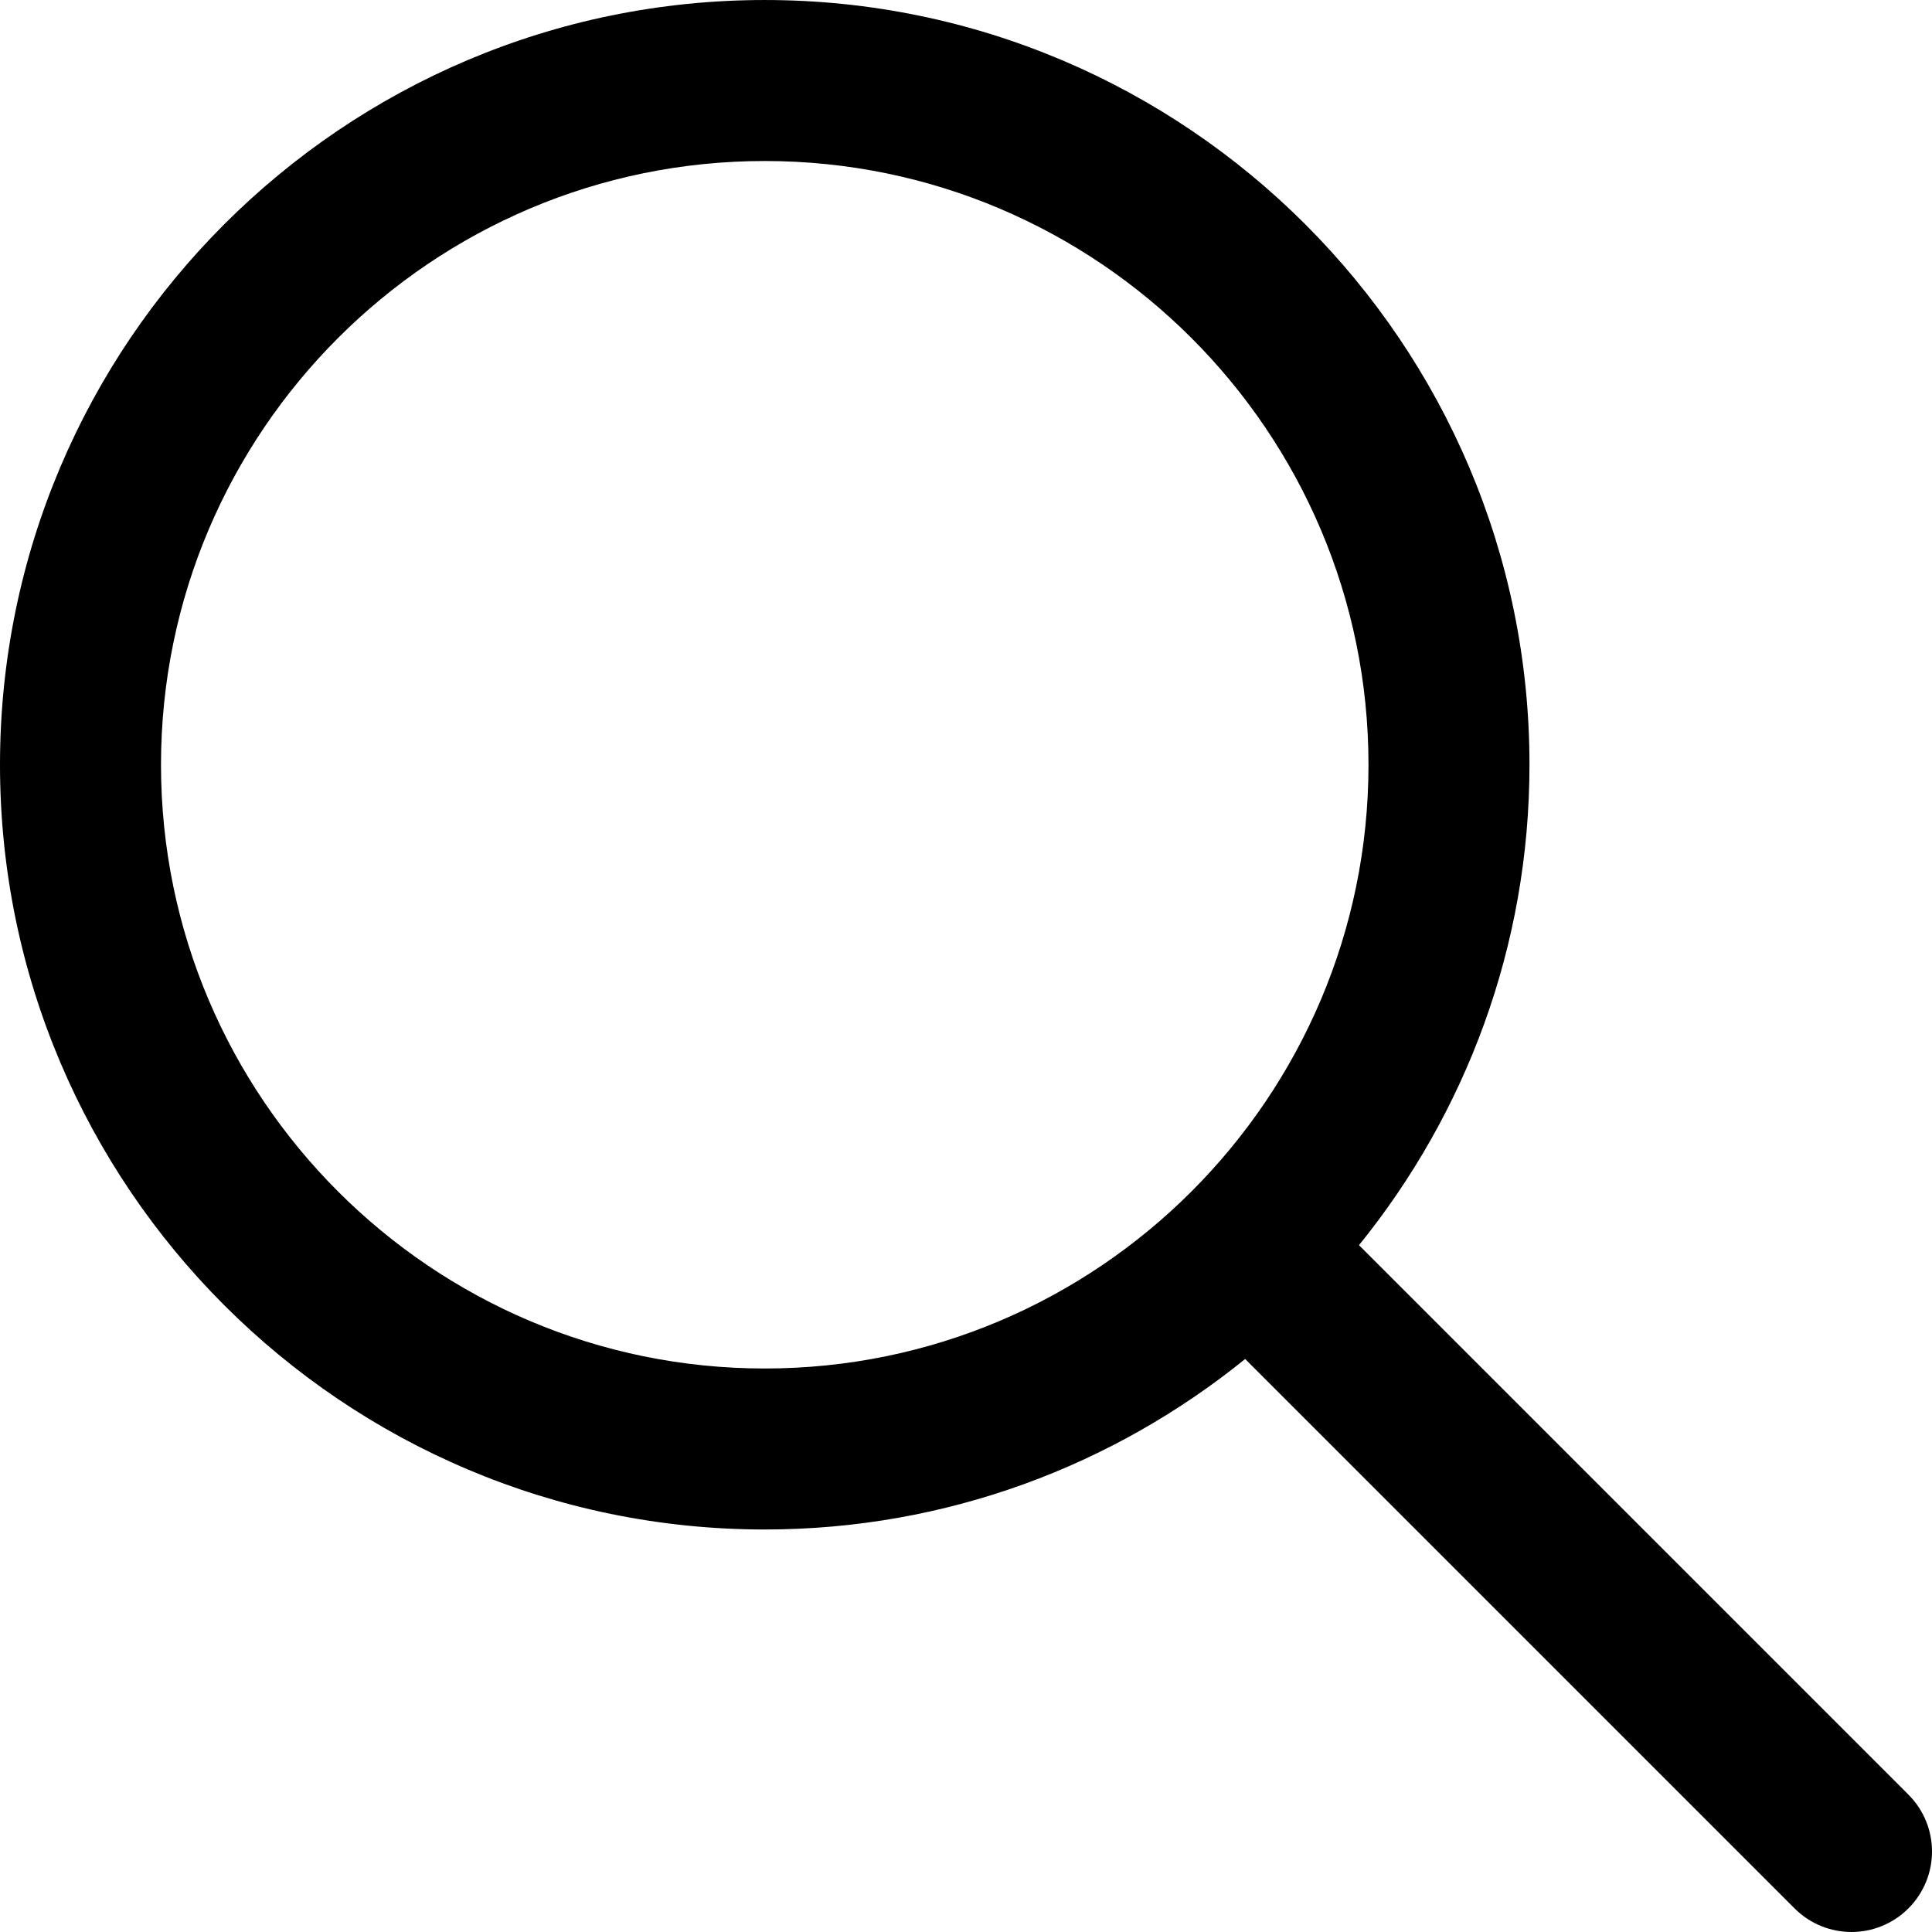
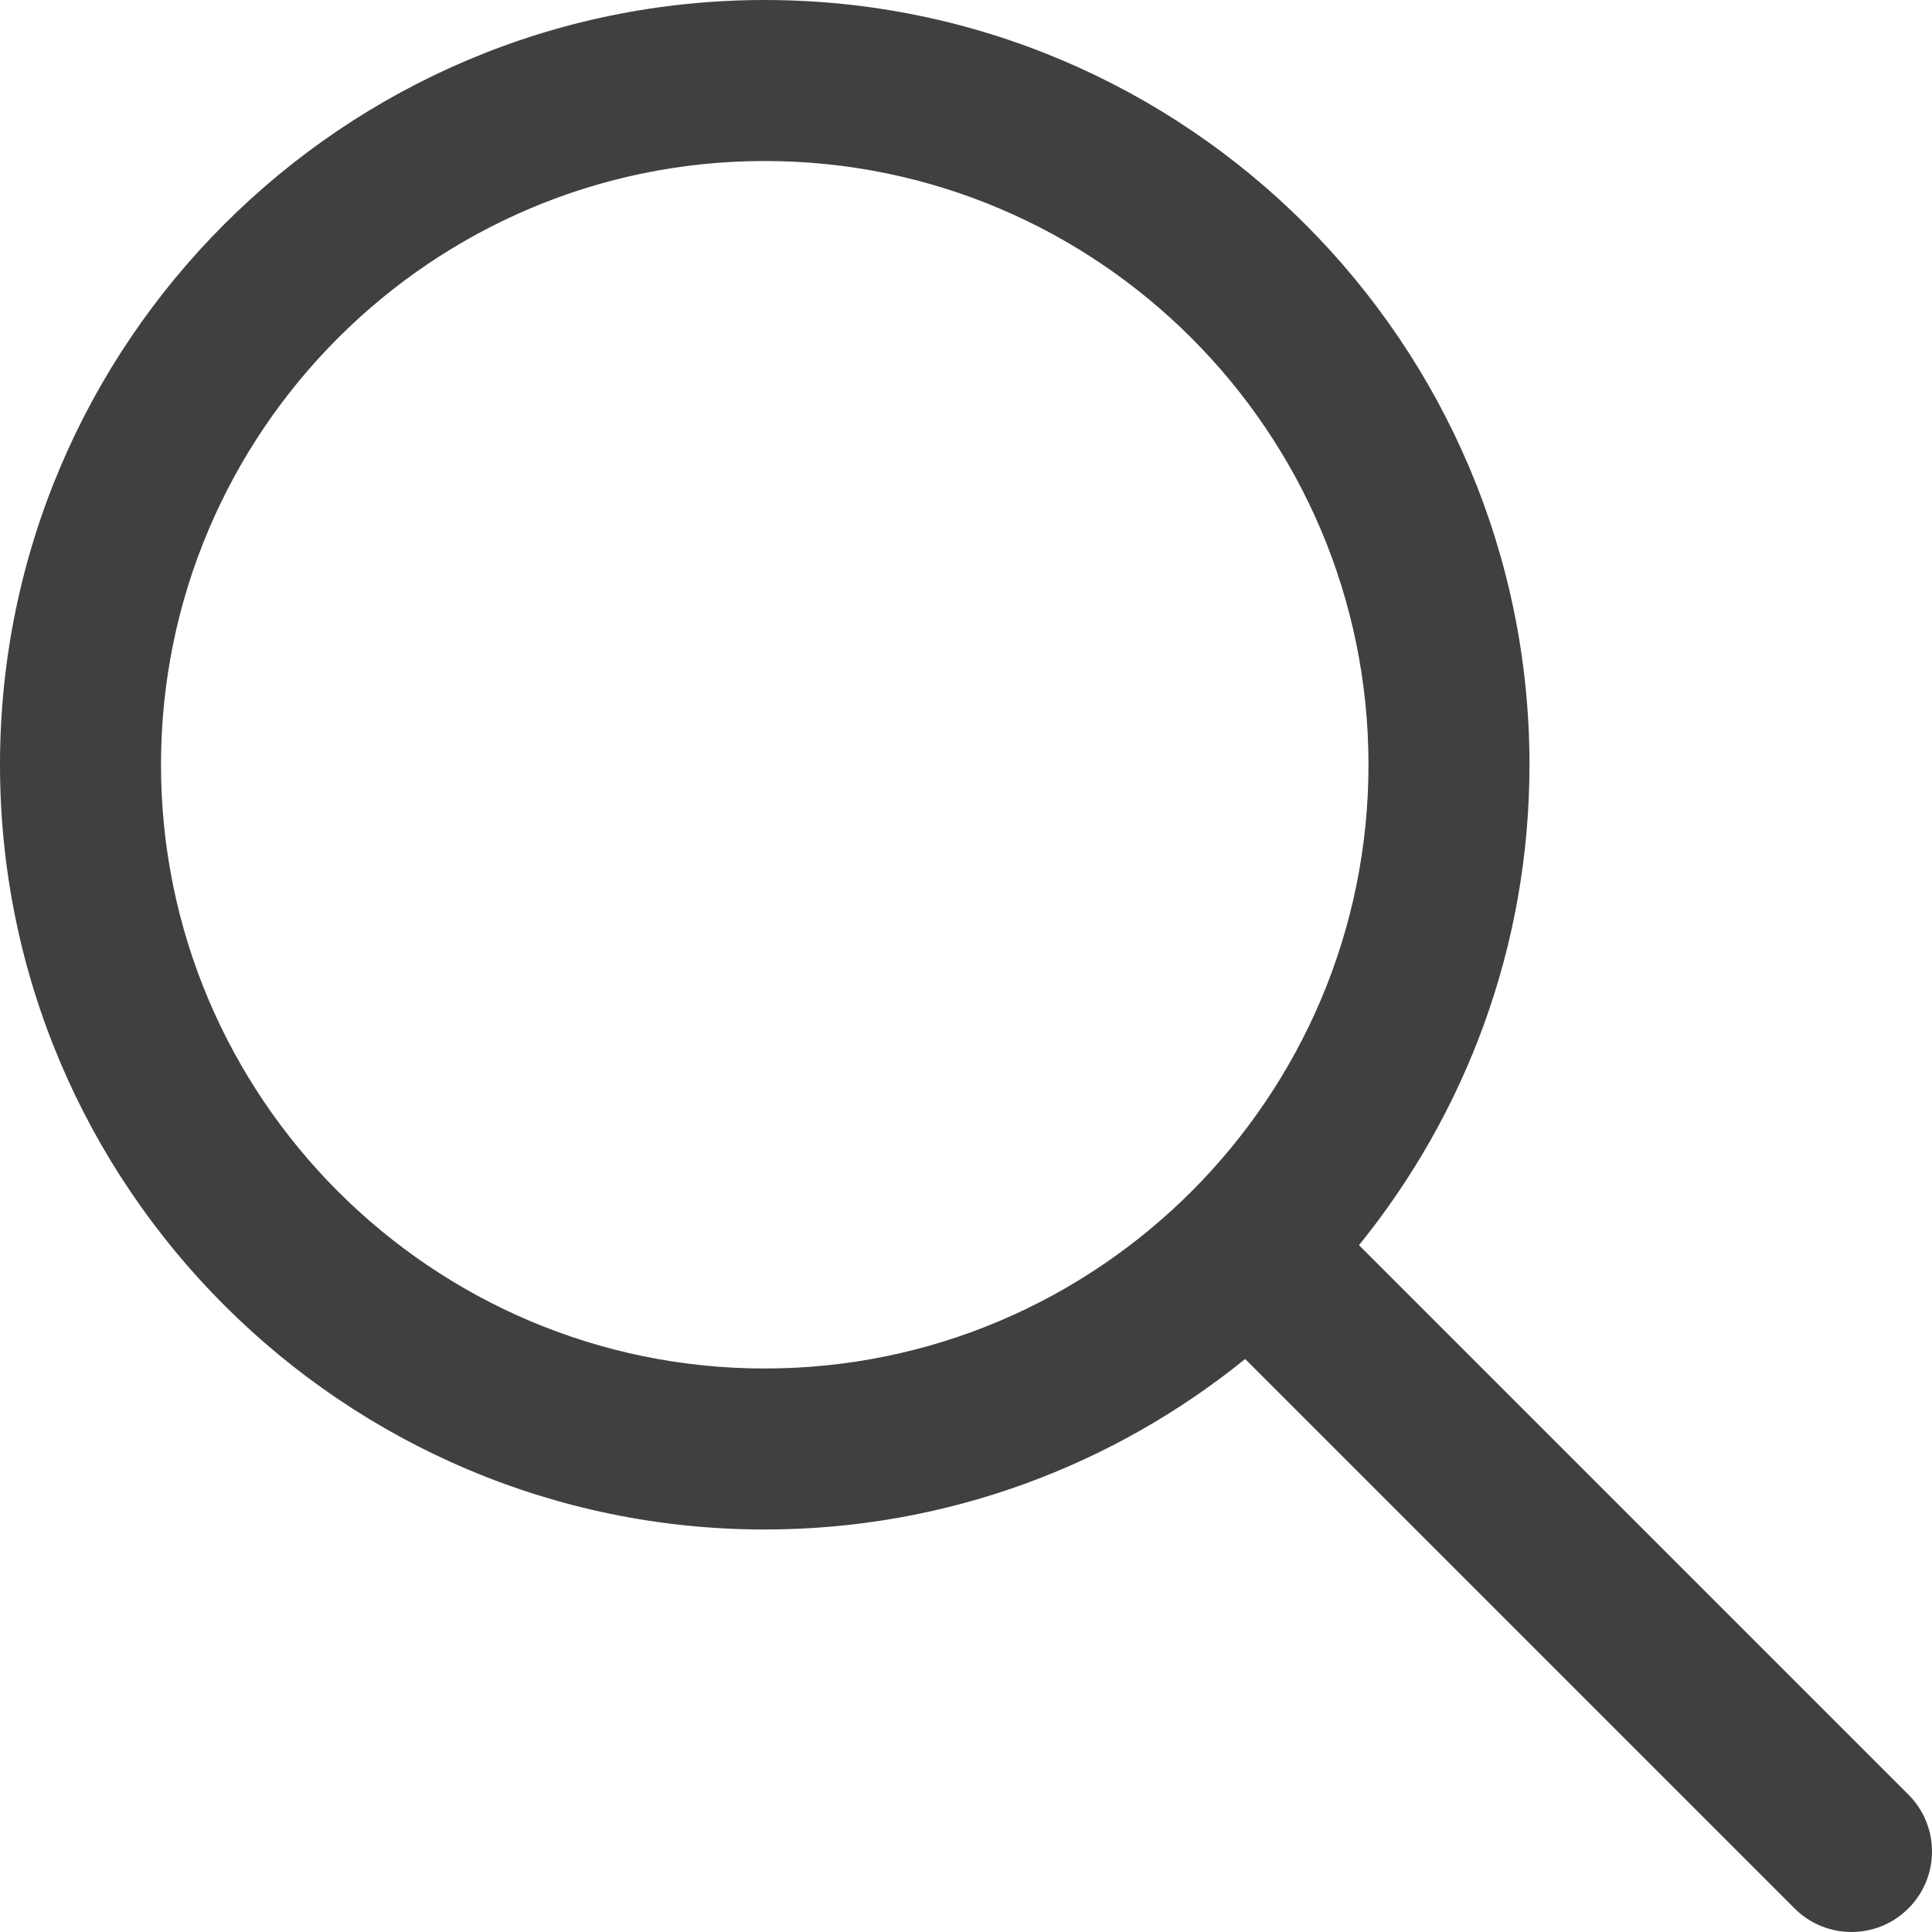
- <svg xmlns="http://www.w3.org/2000/svg" version="1.1" id="Capa_1" x="0px" y="0px" viewBox="0 0 512.005 512.005" style="enable-background:new 0 0 512.005 512.005;" xml:space="preserve">
+ <svg xmlns="http://www.w3.org/2000/svg" fill="#333333ee" version="1.1" id="Capa_1" x="0px" y="0px" viewBox="0 0 512.005 512.005" style="enable-background:new 0 0 512.005 512.005;" xml:space="preserve">
  <g>
    <g>
      <path d="M505.749,475.587l-145.6-145.6c28.203-34.837,45.184-79.104,45.184-127.317c0-111.744-90.923-202.667-202.667-202.667    S0,90.925,0,202.669s90.923,202.667,202.667,202.667c48.213,0,92.48-16.981,127.317-45.184l145.6,145.6    c4.16,4.16,9.621,6.251,15.083,6.251s10.923-2.091,15.083-6.251C514.091,497.411,514.091,483.928,505.749,475.587z     M202.667,362.669c-88.235,0-160-71.765-160-160s71.765-160,160-160s160,71.765,160,160S290.901,362.669,202.667,362.669z" />
    </g>
  </g>
  <g>
</g>
  <g>
</g>
  <g>
</g>
  <g>
</g>
  <g>
</g>
  <g>
</g>
  <g>
</g>
  <g>
</g>
  <g>
</g>
  <g>
</g>
  <g>
</g>
  <g>
</g>
  <g>
</g>
  <g>
</g>
  <g>
</g>
</svg>
